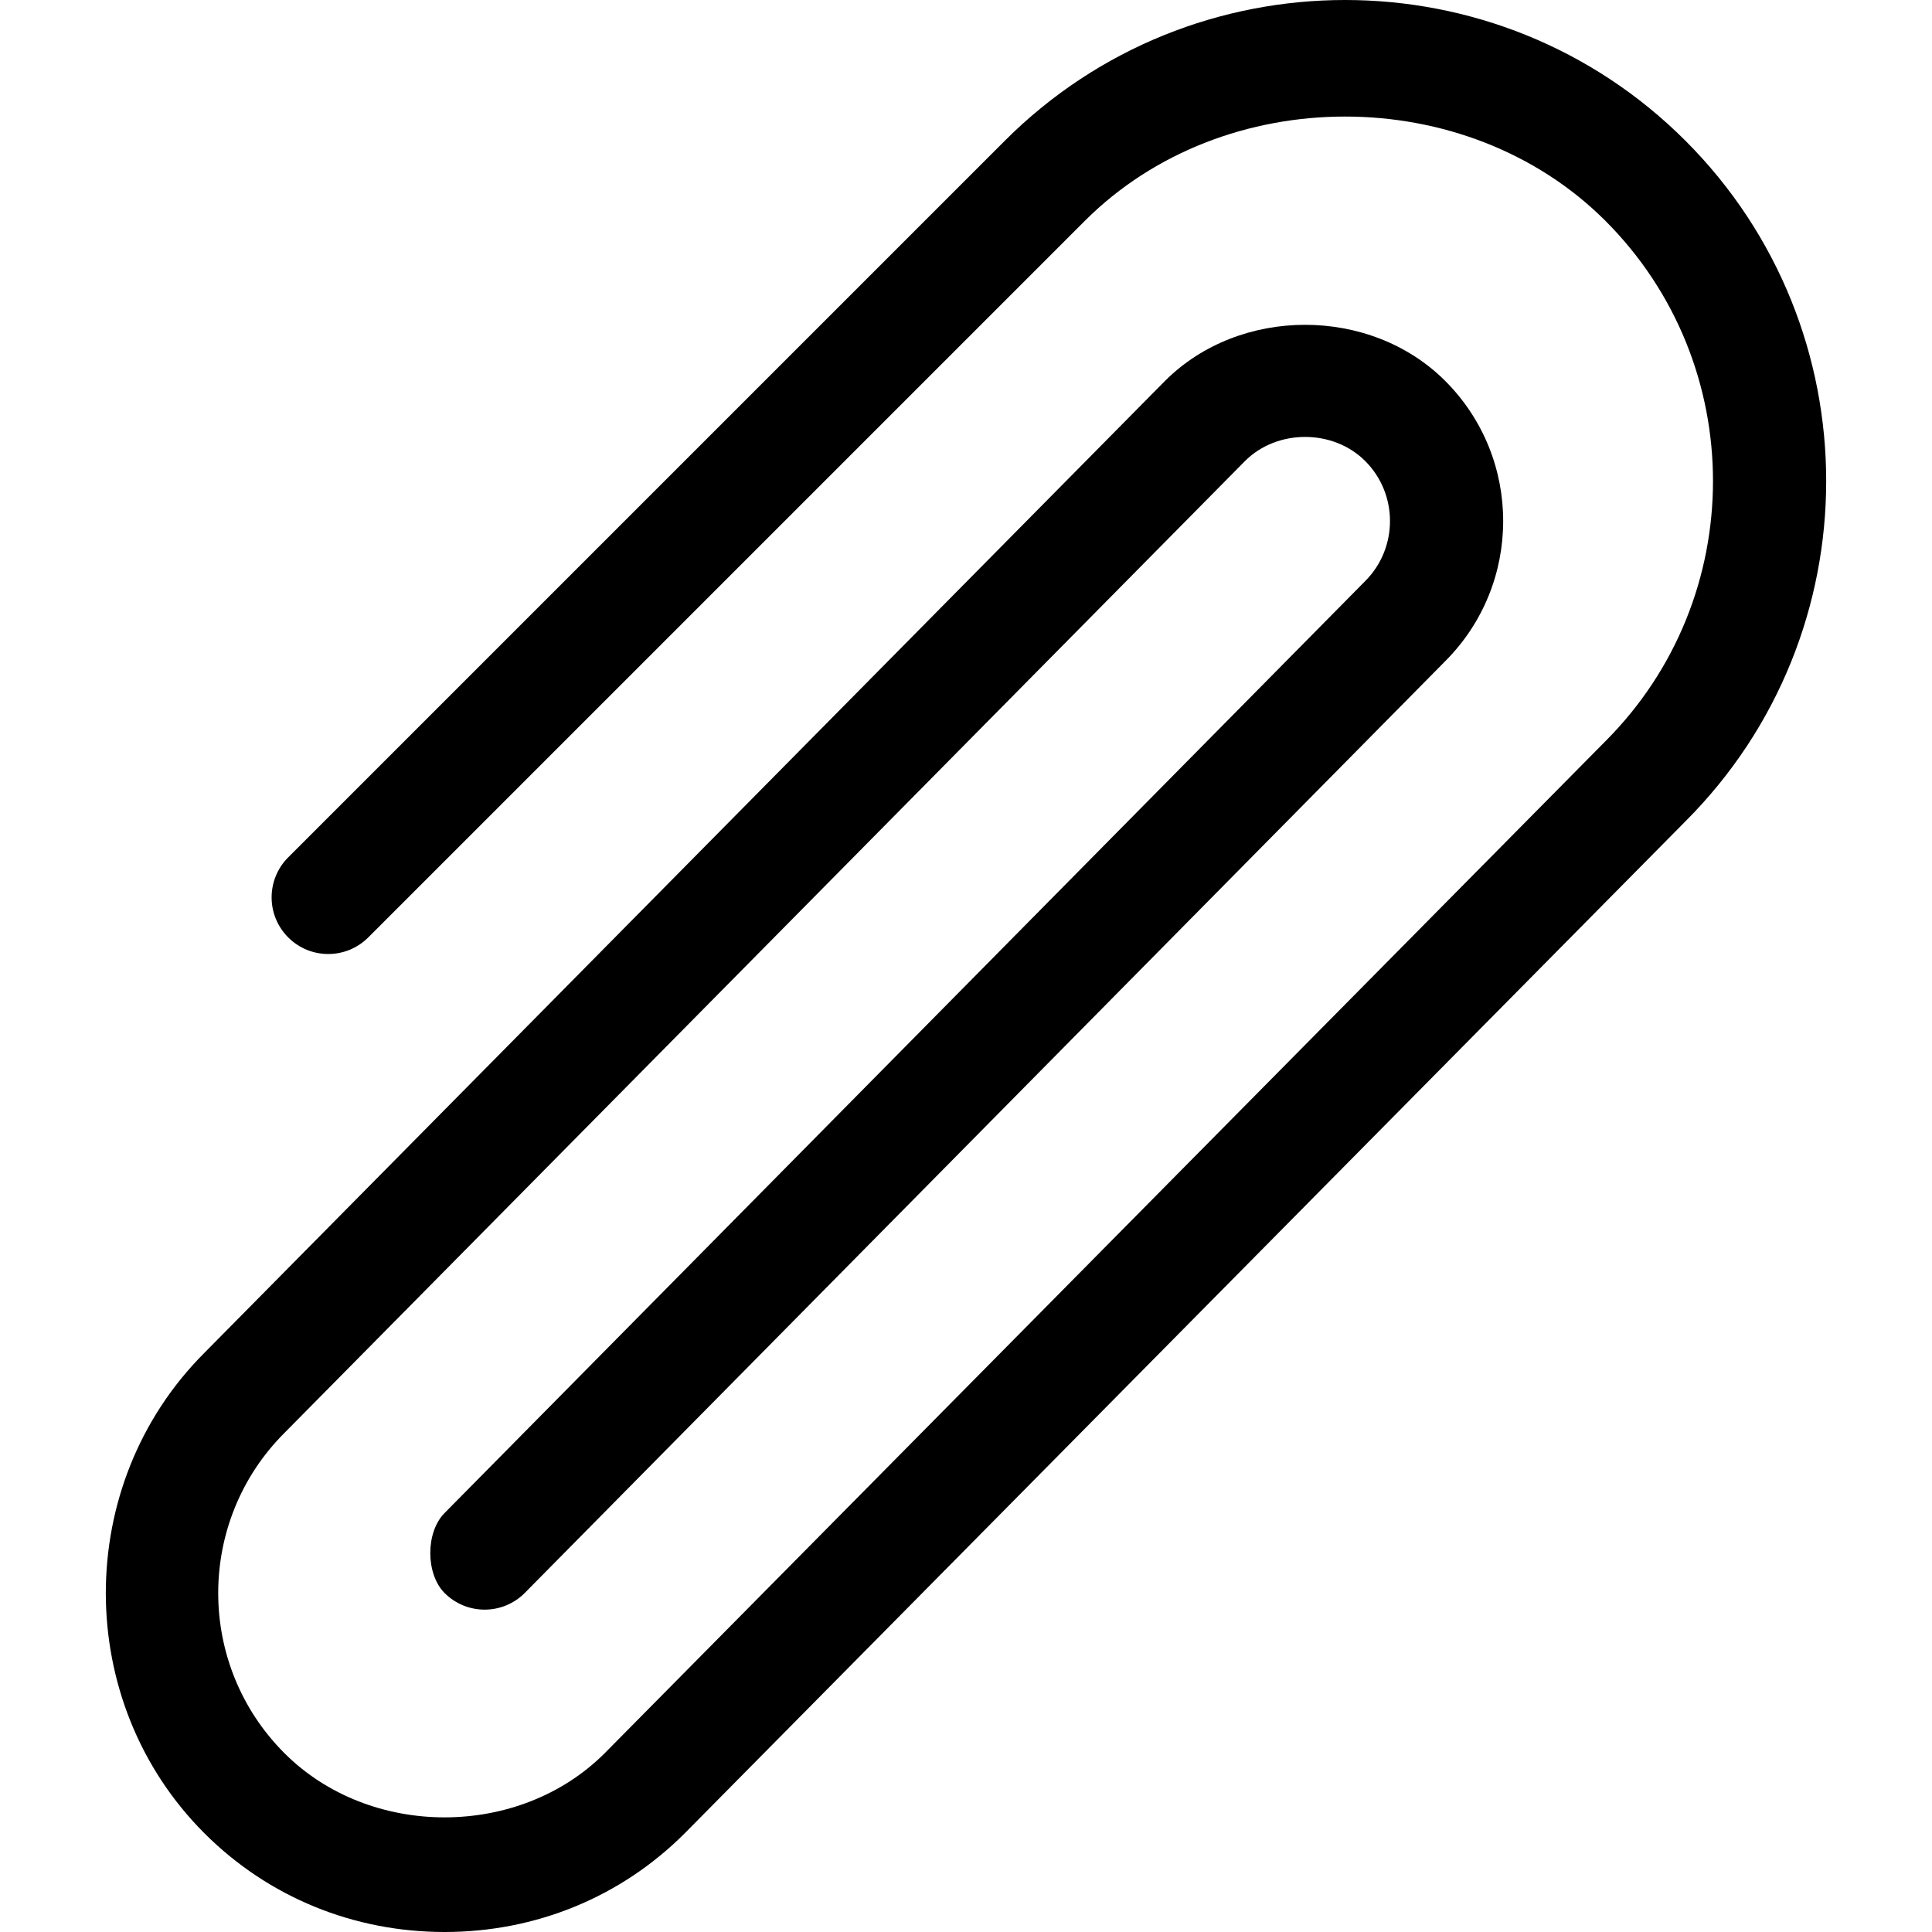
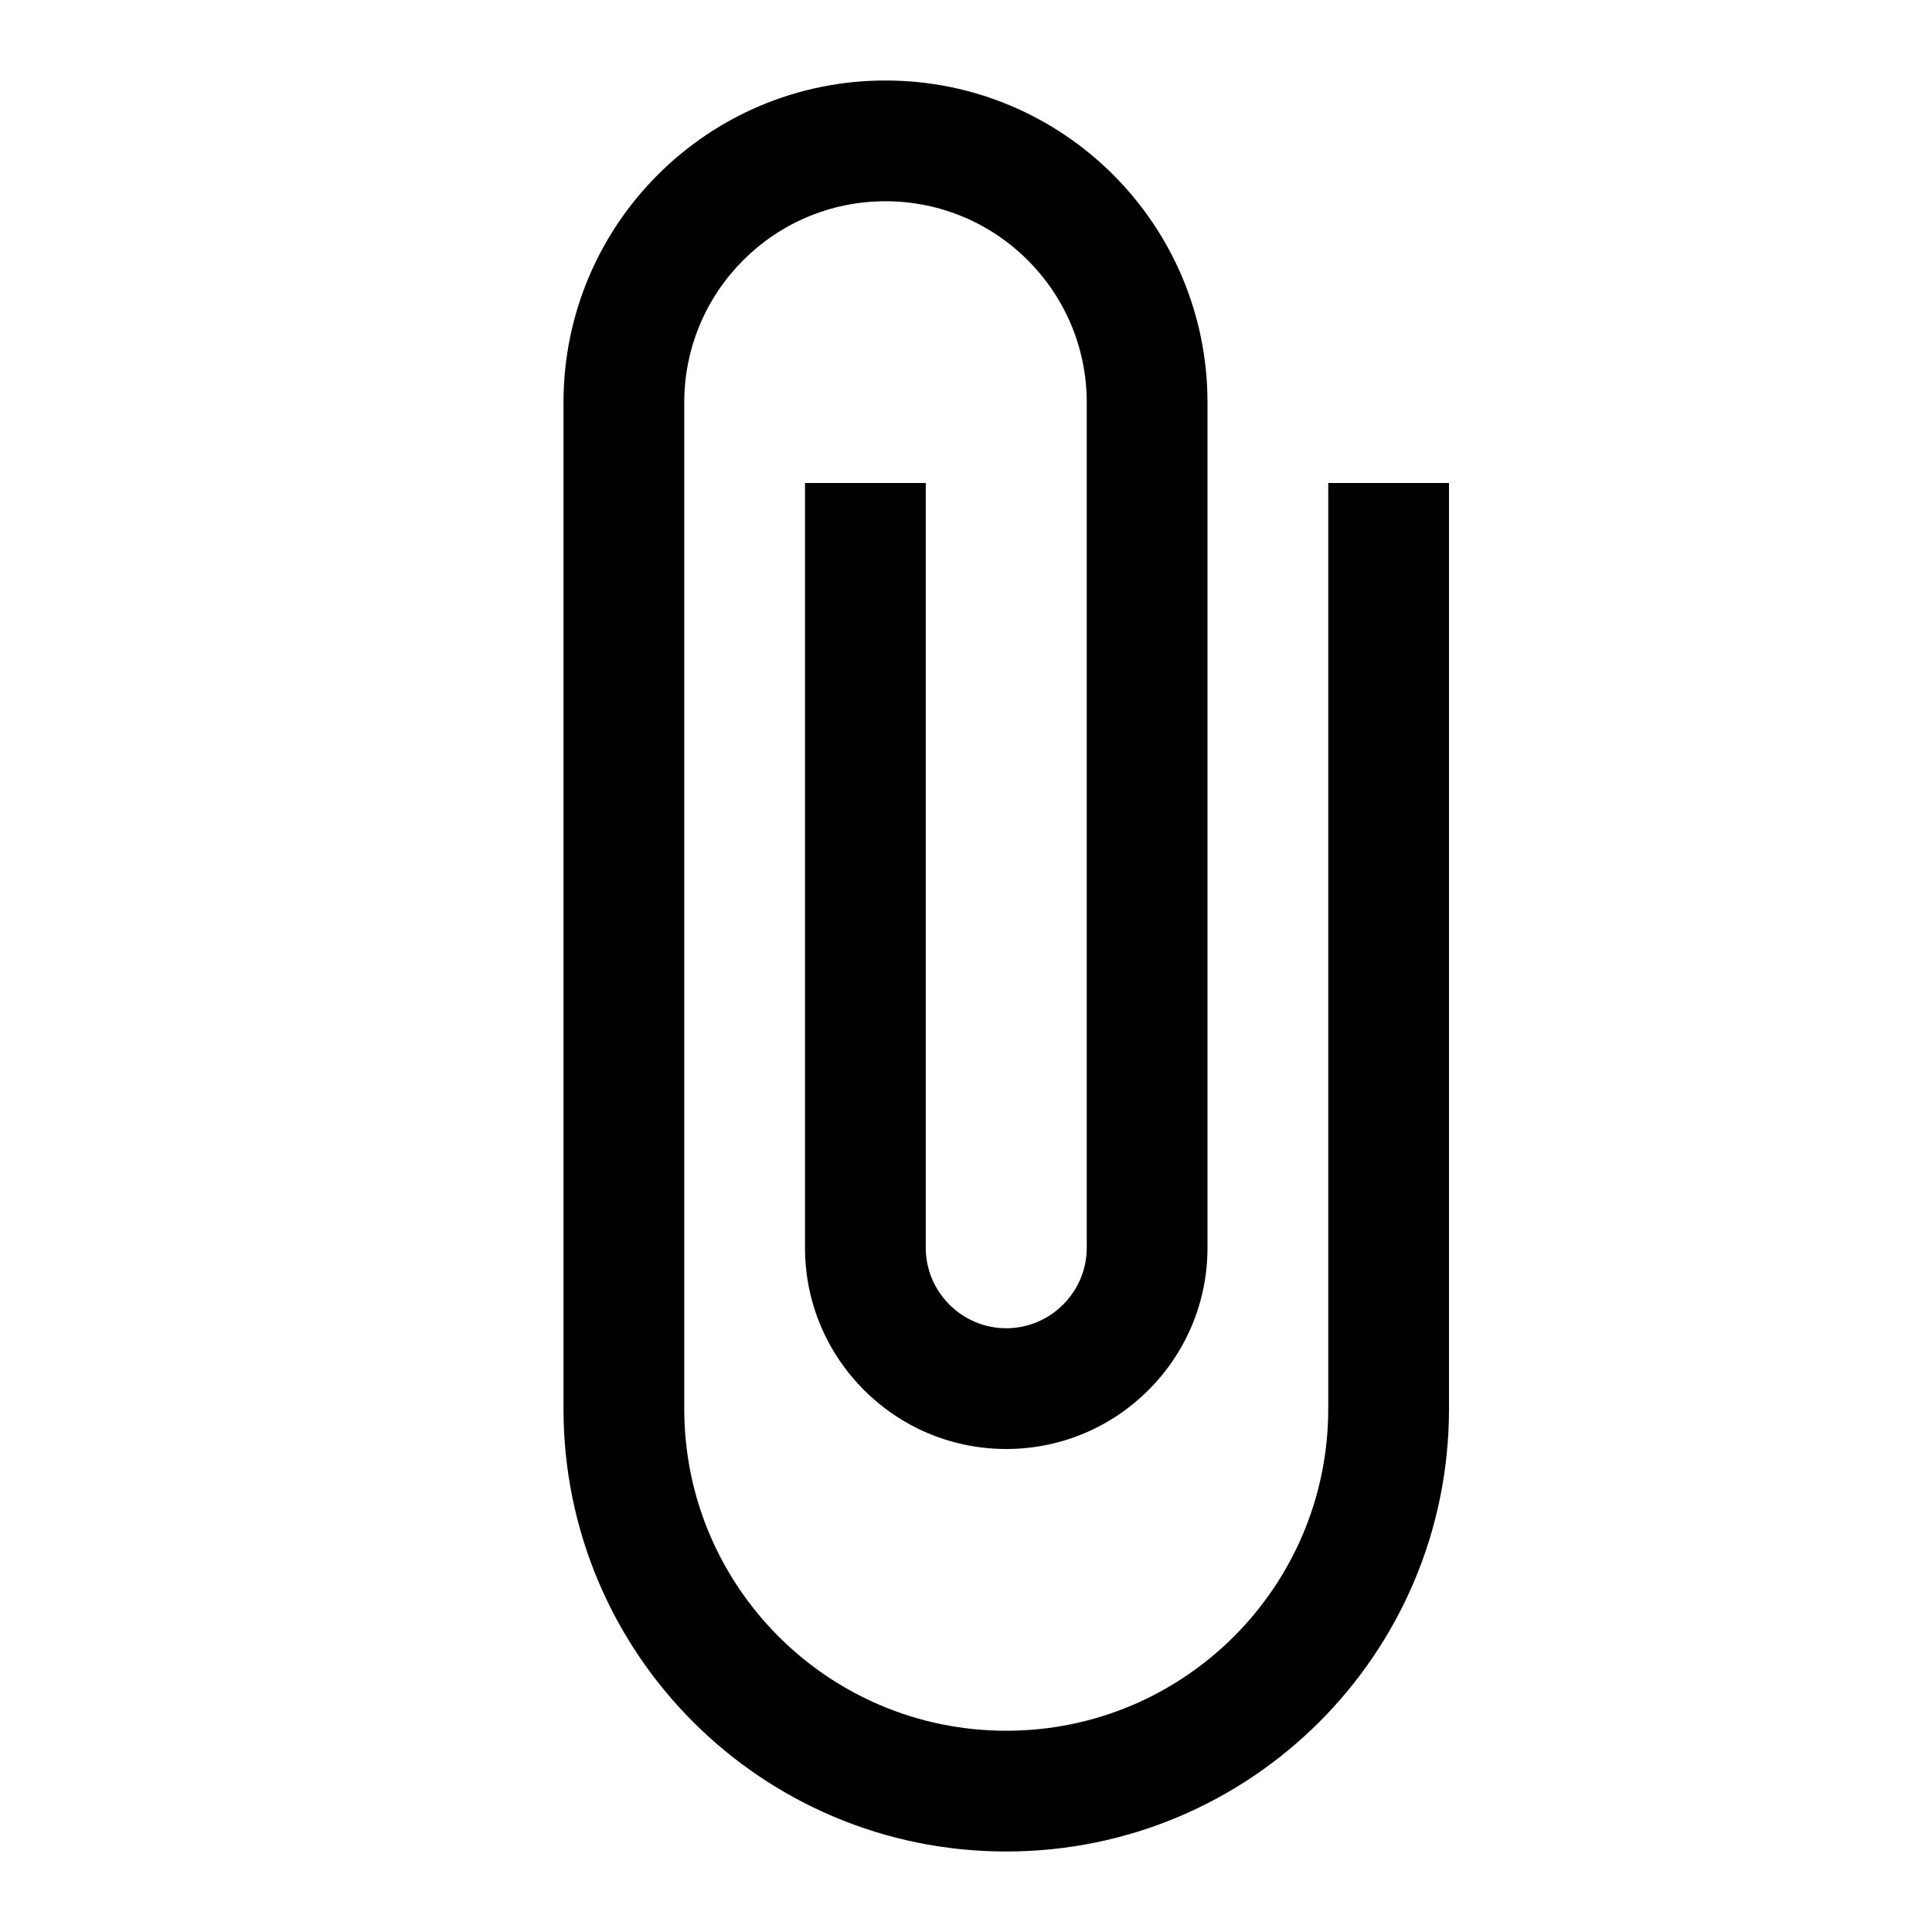
- <svg xmlns="http://www.w3.org/2000/svg" version="1.1" id="Capa_1" x="0px" y="0px" viewBox="0 0 512 512" style="enable-background:new 0 0 512 512;" xml:space="preserve">
-   <g>
-     <g>
-       <path d="M446.661,37.298c-49.731-49.731-130.641-49.731-180.372,0L76.378,227.208c-5.861,5.861-5.861,15.356,0,21.217    c5.861,5.861,15.356,5.861,21.217,0l189.91-189.91c36.865-36.836,101.073-36.836,137.938,0c38.023,38.023,38.023,99.901,0,137.924    l-265.184,268.17c-22.682,22.682-62.2,22.682-84.881,0c-23.4-23.4-23.4-61.467,0-84.867l254.576-257.577    c8.498-8.498,23.326-8.498,31.825,0c8.776,8.776,8.776,23.063,0,31.84L117.826,400.958c-5.06,5.06-5.06,16.156,0,21.217    c5.861,5.861,15.356,5.861,21.217,0l243.952-246.954c20.485-20.485,20.485-53.789,0-74.273c-19.839-19.839-54.449-19.81-74.258,0    L54.161,358.524c-34.826,34.826-34.826,92.474,0,127.301C71.173,502.837,93.781,512,117.825,512s46.654-9.163,63.651-26.174    L446.66,217.655C496.391,167.924,496.391,87.028,446.661,37.298z" />
-     </g>
-   </g>
-   <g>
- </g>
-   <g>
- </g>
-   <g>
- </g>
-   <g>
- </g>
-   <g>
- </g>
-   <g>
- </g>
-   <g>
- </g>
-   <g>
- </g>
-   <g>
- </g>
-   <g>
- </g>
-   <g>
- </g>
-   <g>
- </g>
-   <g>
- </g>
-   <g>
- </g>
-   <g>
- </g>
+ <svg xmlns="http://www.w3.org/2000/svg" height="24px" viewBox="0 0 24 24" width="24px" fill="#000000">
+   <path d="M0 0h24v24H0V0z" fill="none" />
+   <path d="M16.5 6v11.5c0 2.21-1.79 4-4 4s-4-1.79-4-4V5c0-1.38 1.12-2.5 2.5-2.5s2.5 1.12 2.5 2.5v10.5c0 .55-.45 1-1 1s-1-.45-1-1V6H10v9.5c0 1.38 1.12 2.5 2.5 2.5s2.5-1.12 2.5-2.5V5c0-2.21-1.79-4-4-4S7 2.79 7 5v12.5c0 3.04 2.46 5.5 5.5 5.5s5.5-2.46 5.5-5.5V6h-1.5z" />
</svg>
